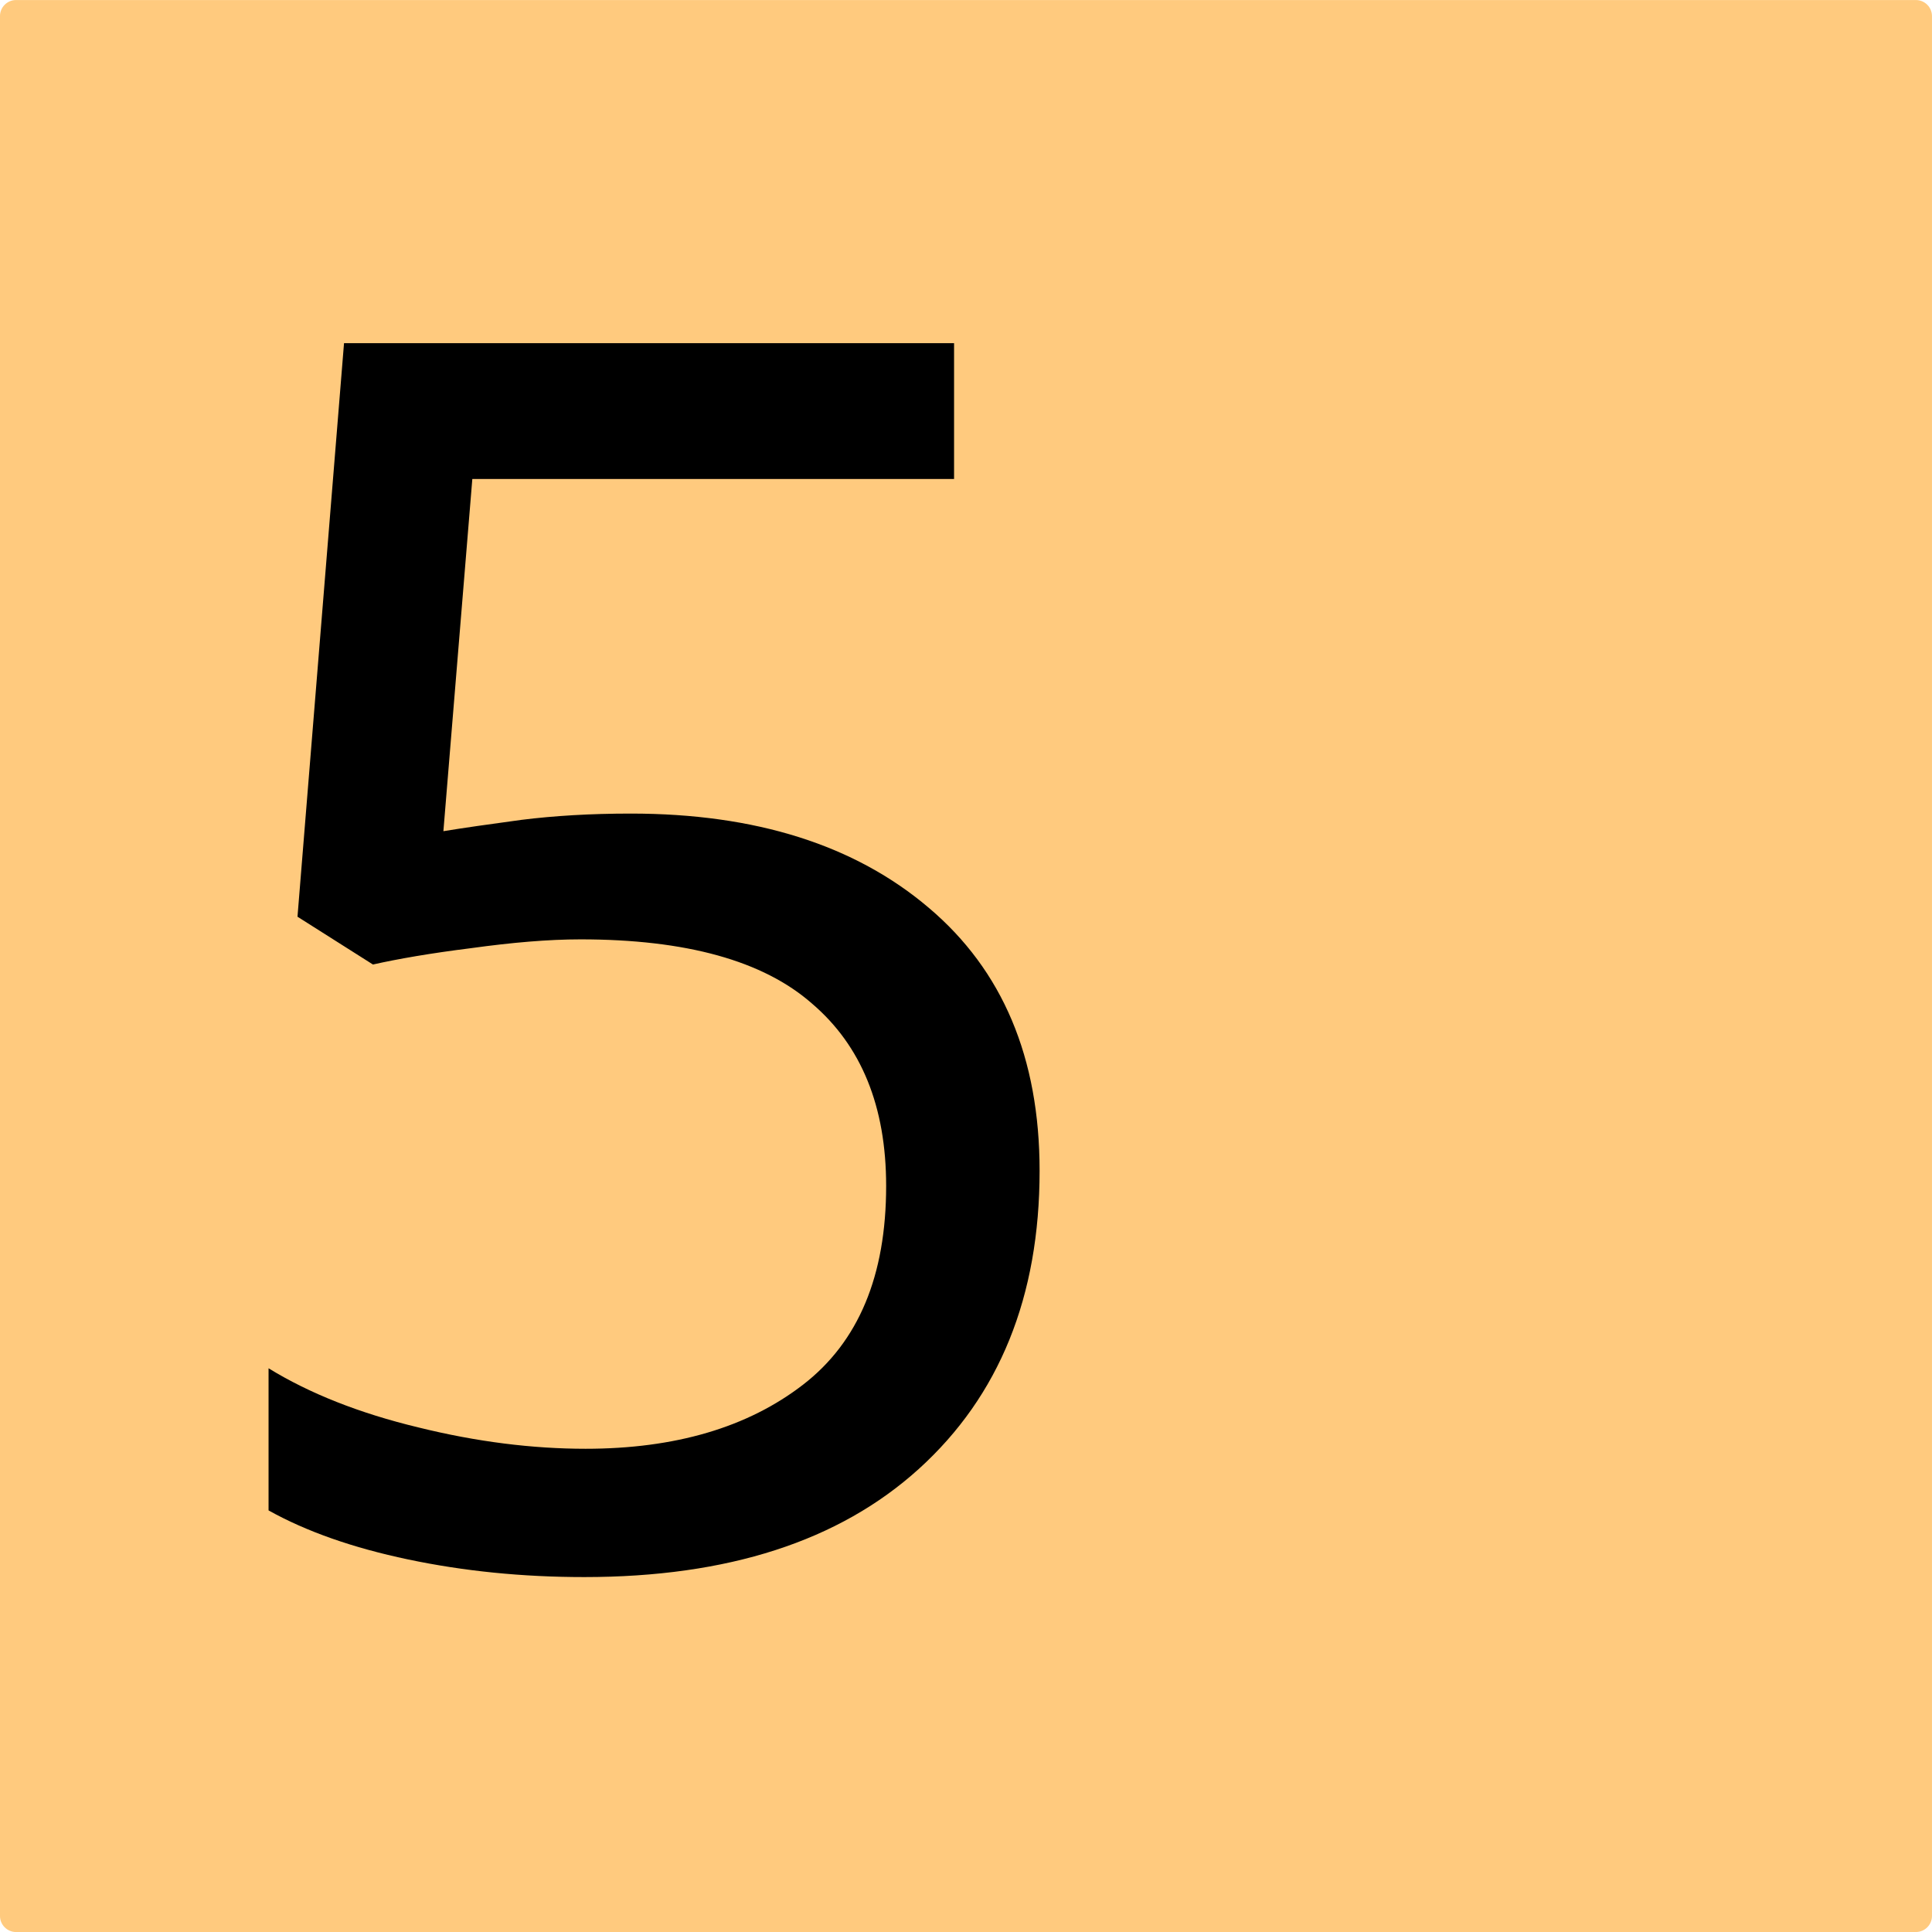
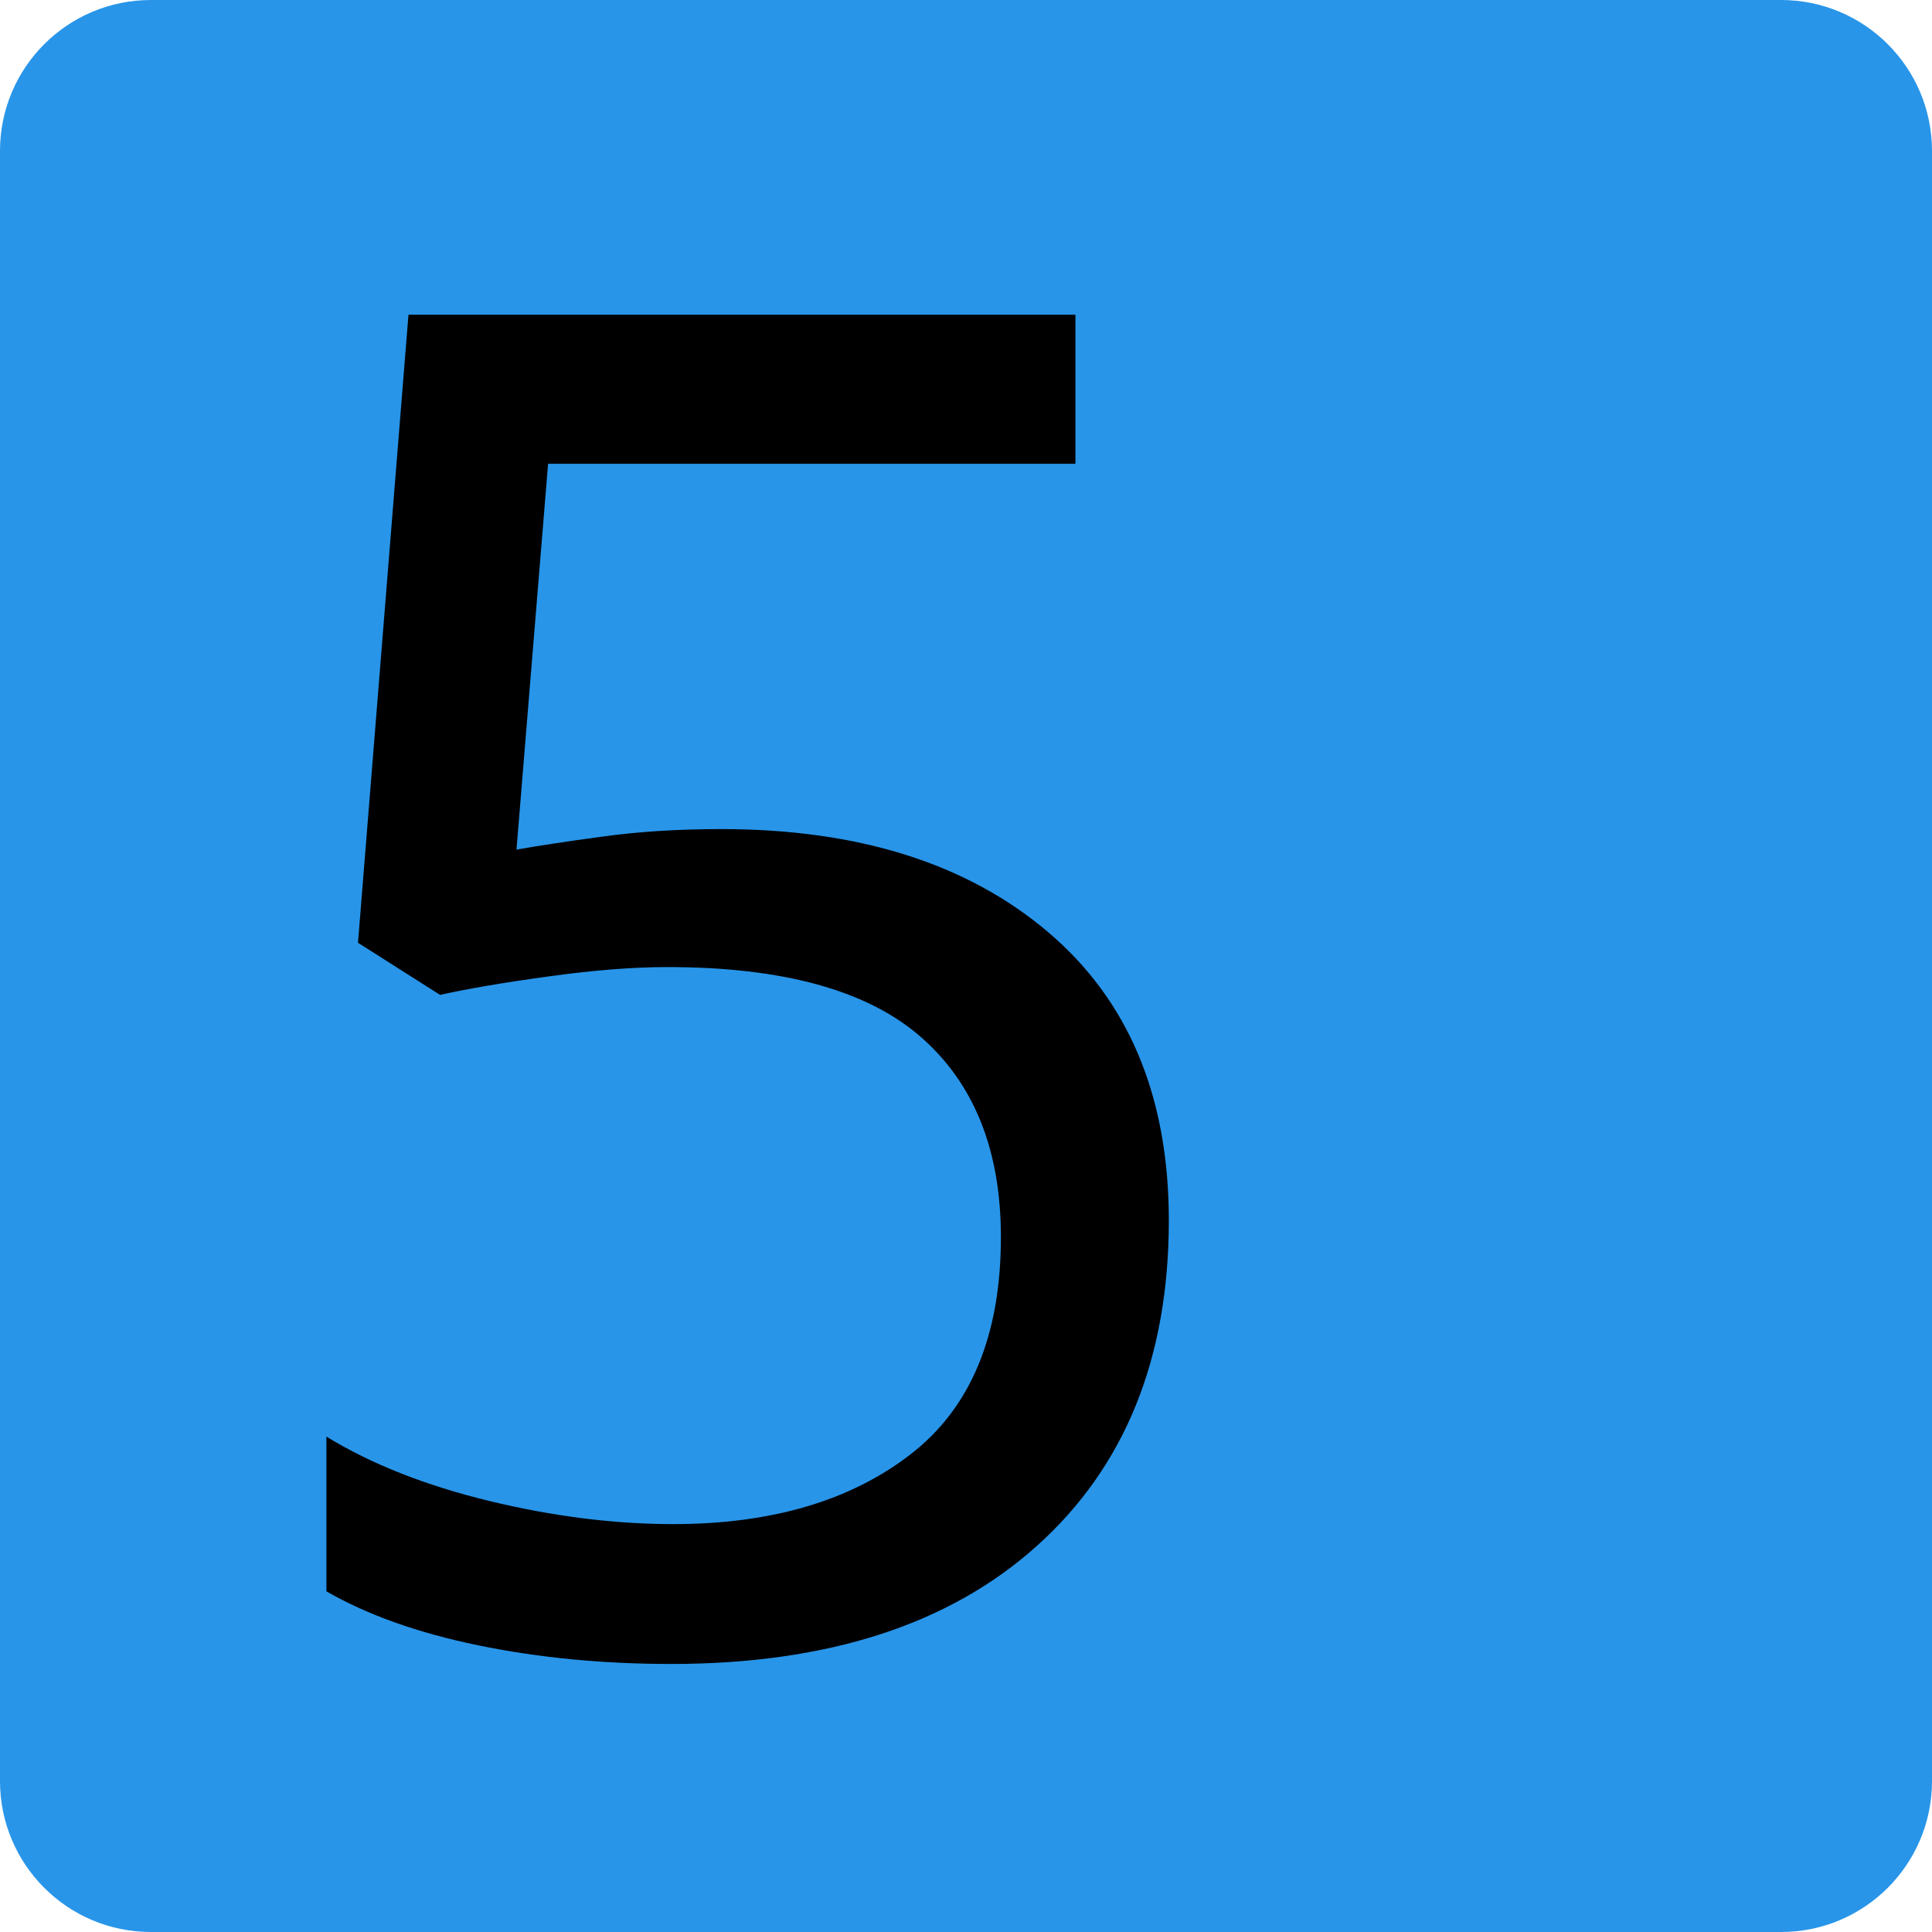
- <svg xmlns="http://www.w3.org/2000/svg" width="24mm" height="24mm" viewBox="0 0 24 24" version="1.1" id="svg8">
+ <svg xmlns="http://www.w3.org/2000/svg" width="128mm" height="128mm" viewBox="0 0 128 128" version="1.1" id="svg8">
  <defs id="defs2" />
-   <g id="layer1" transform="translate(-24.19122,-157.0536)">
-     <rect style="opacity:1;fill:#ffca7e;fill-opacity:1;stroke:none;stroke-width:0.283;stroke-miterlimit:4;stroke-dasharray:none;stroke-dashoffset:0;stroke-opacity:1" id="rect815" width="24" height="24" x="24" y="97.429" ry="0.2" />
-     <rect style="opacity:1;fill:#ffca7e;fill-opacity:1;stroke:none;stroke-width:0.283;stroke-miterlimit:4;stroke-dasharray:none;stroke-dashoffset:0;stroke-opacity:1" id="rect815-3" width="24" height="24" x="24.191" y="157.054" ry="0.2" />
-     <rect style="opacity:1;fill:#ffca7e;fill-opacity:1;stroke:none;stroke-width:0.283;stroke-miterlimit:4;stroke-dasharray:none;stroke-dashoffset:0;stroke-opacity:1" id="rect815-6" width="24" height="24" x="69.737" y="125.872" ry="0.2" />
-     <rect style="opacity:1;fill:#ffca7e;fill-opacity:1;stroke:none;stroke-width:0.283;stroke-miterlimit:4;stroke-dasharray:none;stroke-dashoffset:0;stroke-opacity:1" id="rect815-7" width="24" height="24" x="24.191" y="125.305" ry="0.2" />
-     <rect style="opacity:1;fill:#ffca7e;fill-opacity:1;stroke:none;stroke-width:0.283;stroke-miterlimit:4;stroke-dasharray:none;stroke-dashoffset:0;stroke-opacity:1" id="rect815-5" width="24" height="24" x="69.926" y="97.524" ry="0.2" />
-     <text xml:space="preserve" style="font-style:normal;font-weight:normal;font-size:6.35px;line-height:1;font-family:sans-serif;text-align:center;letter-spacing:0px;word-spacing:0px;text-anchor:middle;fill:#000000;fill-opacity:1;stroke:none;stroke-width:0.265" x="36.015" y="117.328" id="text852">
-       <tspan id="tspan850" x="36.015" y="117.328" style="font-size:21.167px;stroke-width:0.265">1</tspan>
-     </text>
-     <text xml:space="preserve" style="font-style:normal;font-weight:normal;font-size:6.35px;line-height:1;font-family:sans-serif;text-align:center;letter-spacing:0px;word-spacing:0px;text-anchor:middle;fill:#000000;fill-opacity:1;stroke:none;stroke-width:0.265" x="82.453" y="117.261" id="text856">
-       <tspan id="tspan854" x="82.453" y="117.261" style="font-size:21.167px;stroke-width:0.265">2</tspan>
-     </text>
-     <text xml:space="preserve" style="font-style:normal;font-weight:normal;font-size:6.35px;line-height:1;font-family:sans-serif;text-align:center;letter-spacing:0px;word-spacing:0px;text-anchor:middle;fill:#000000;fill-opacity:1;stroke:none;stroke-width:0.265" x="36.282" y="144.99" id="text860">
-       <tspan id="tspan858" x="36.282" y="144.99" style="font-size:21.167px;stroke-width:0.265">3</tspan>
-     </text>
-     <text xml:space="preserve" style="font-style:normal;font-weight:normal;font-size:6.35px;line-height:1;font-family:sans-serif;text-align:center;letter-spacing:0px;word-spacing:0px;text-anchor:middle;fill:#000000;fill-opacity:1;stroke:none;stroke-width:0.265" x="81.317" y="145.391" id="text864">
-       <tspan id="tspan862" x="81.317" y="145.391" style="font-size:21.167px;stroke-width:0.265">4</tspan>
-     </text>
-     <rect style="opacity:1;fill:#ffca7e;fill-opacity:1;stroke:none;stroke-width:0.283;stroke-miterlimit:4;stroke-dasharray:none;stroke-dashoffset:0;stroke-opacity:1" id="rect815-3-3" width="24" height="24" x="69.643" y="157.244" ry="0.2" />
-     <rect style="opacity:1;fill:#ffca7e;fill-opacity:1;stroke:none;stroke-width:0.283;stroke-miterlimit:4;stroke-dasharray:none;stroke-dashoffset:0;stroke-opacity:1" id="rect815-3-3-5" width="24" height="24" x="69.643" y="189.183" ry="0.2" />
-     <rect style="opacity:1;fill:#ffca7e;fill-opacity:1;stroke:none;stroke-width:0.283;stroke-miterlimit:4;stroke-dasharray:none;stroke-dashoffset:0;stroke-opacity:1" id="rect815-3-3-6" width="24" height="24" x="24.286" y="189.561" ry="0.2" />
-     <text xml:space="preserve" style="font-style:normal;font-weight:normal;font-size:6.35px;line-height:1;font-family:sans-serif;text-align:center;letter-spacing:0px;word-spacing:0px;text-anchor:middle;fill:#000000;fill-opacity:1;stroke:none;stroke-width:0.265" x="36.38" y="176.426" id="text904">
-       <tspan id="tspan902" x="36.38" y="176.426" style="font-size:21.167px;stroke-width:0.265">5</tspan>
-     </text>
-     <text xml:space="preserve" style="font-style:normal;font-weight:normal;font-size:6.35px;line-height:1;font-family:sans-serif;text-align:center;letter-spacing:0px;word-spacing:0px;text-anchor:middle;fill:#000000;fill-opacity:1;stroke:none;stroke-width:0.265" x="81.832" y="176.804" id="text908">
-       <tspan id="tspan906" x="81.832" y="176.804" style="font-size:21.167px;stroke-width:0.265">6</tspan>
-     </text>
-     <text xml:space="preserve" style="font-style:normal;font-weight:normal;font-size:21.167px;line-height:1;font-family:sans-serif;text-align:center;letter-spacing:0px;word-spacing:0px;text-anchor:middle;fill:#000000;fill-opacity:1;stroke:none;stroke-width:0.265" x="36.286" y="209.215" id="text912">
-       <tspan x="36.286" y="209.215" style="stroke-width:0.265" id="tspan914">7</tspan>
-     </text>
-     <text xml:space="preserve" style="font-style:normal;font-weight:normal;font-size:21.167px;line-height:1;font-family:sans-serif;text-align:center;letter-spacing:0px;word-spacing:0px;text-anchor:middle;fill:#000000;fill-opacity:1;stroke:none;stroke-width:0.265" x="81.548" y="208.743" id="text920">
-       <tspan id="tspan918" x="81.548" y="208.743" style="stroke-width:0.265">8</tspan>
-     </text>
-     <rect style="opacity:1;fill:#ffca7e;fill-opacity:1;stroke:none;stroke-width:0.283;stroke-miterlimit:4;stroke-dasharray:none;stroke-dashoffset:0;stroke-opacity:1" id="rect815-3-3-5-2" width="24" height="24" x="47.153" y="219.232" ry="0.2" />
-     <text xml:space="preserve" style="font-style:normal;font-weight:normal;font-size:21.167px;line-height:0.5;font-family:sans-serif;text-align:center;letter-spacing:0px;word-spacing:0px;text-anchor:middle;fill:#000000;fill-opacity:1;stroke:none;stroke-width:0.265" x="58.964" y="229.815" id="text939">
-       <tspan id="tspan937" x="58.964" y="229.815" style="font-size:10.583px;line-height:0.5;stroke-width:0.265">bo</tspan>
-       <tspan x="58.964" y="240.501" style="font-size:10.583px;line-height:0.5;stroke-width:0.265" id="tspan941">mb</tspan>
+   <g id="layer1" transform="translate(0,-169)">
+     <rect style="opacity:1;fill:#2895e9;fill-opacity:1;stroke:none;stroke-width:1;stroke-miterlimit:4;stroke-dasharray:2, 1;stroke-dashoffset:0;stroke-opacity:1" id="rect815" width="128" height="128" x="0" y="169" ry="10" />
+     <text xml:space="preserve" style="font-style:normal;font-weight:normal;font-size:21.167px;line-height:1;font-family:sans-serif;text-align:center;letter-spacing:0px;word-spacing:0px;text-anchor:middle;fill:#000000;fill-opacity:1;stroke:none;stroke-width:0.265" x="62.915" y="278.006" id="text819">
+       <tspan id="tspan817" x="62.915" y="278.006" style="font-size:123.472px;stroke-width:0.265">5</tspan>
    </text>
  </g>
</svg>
